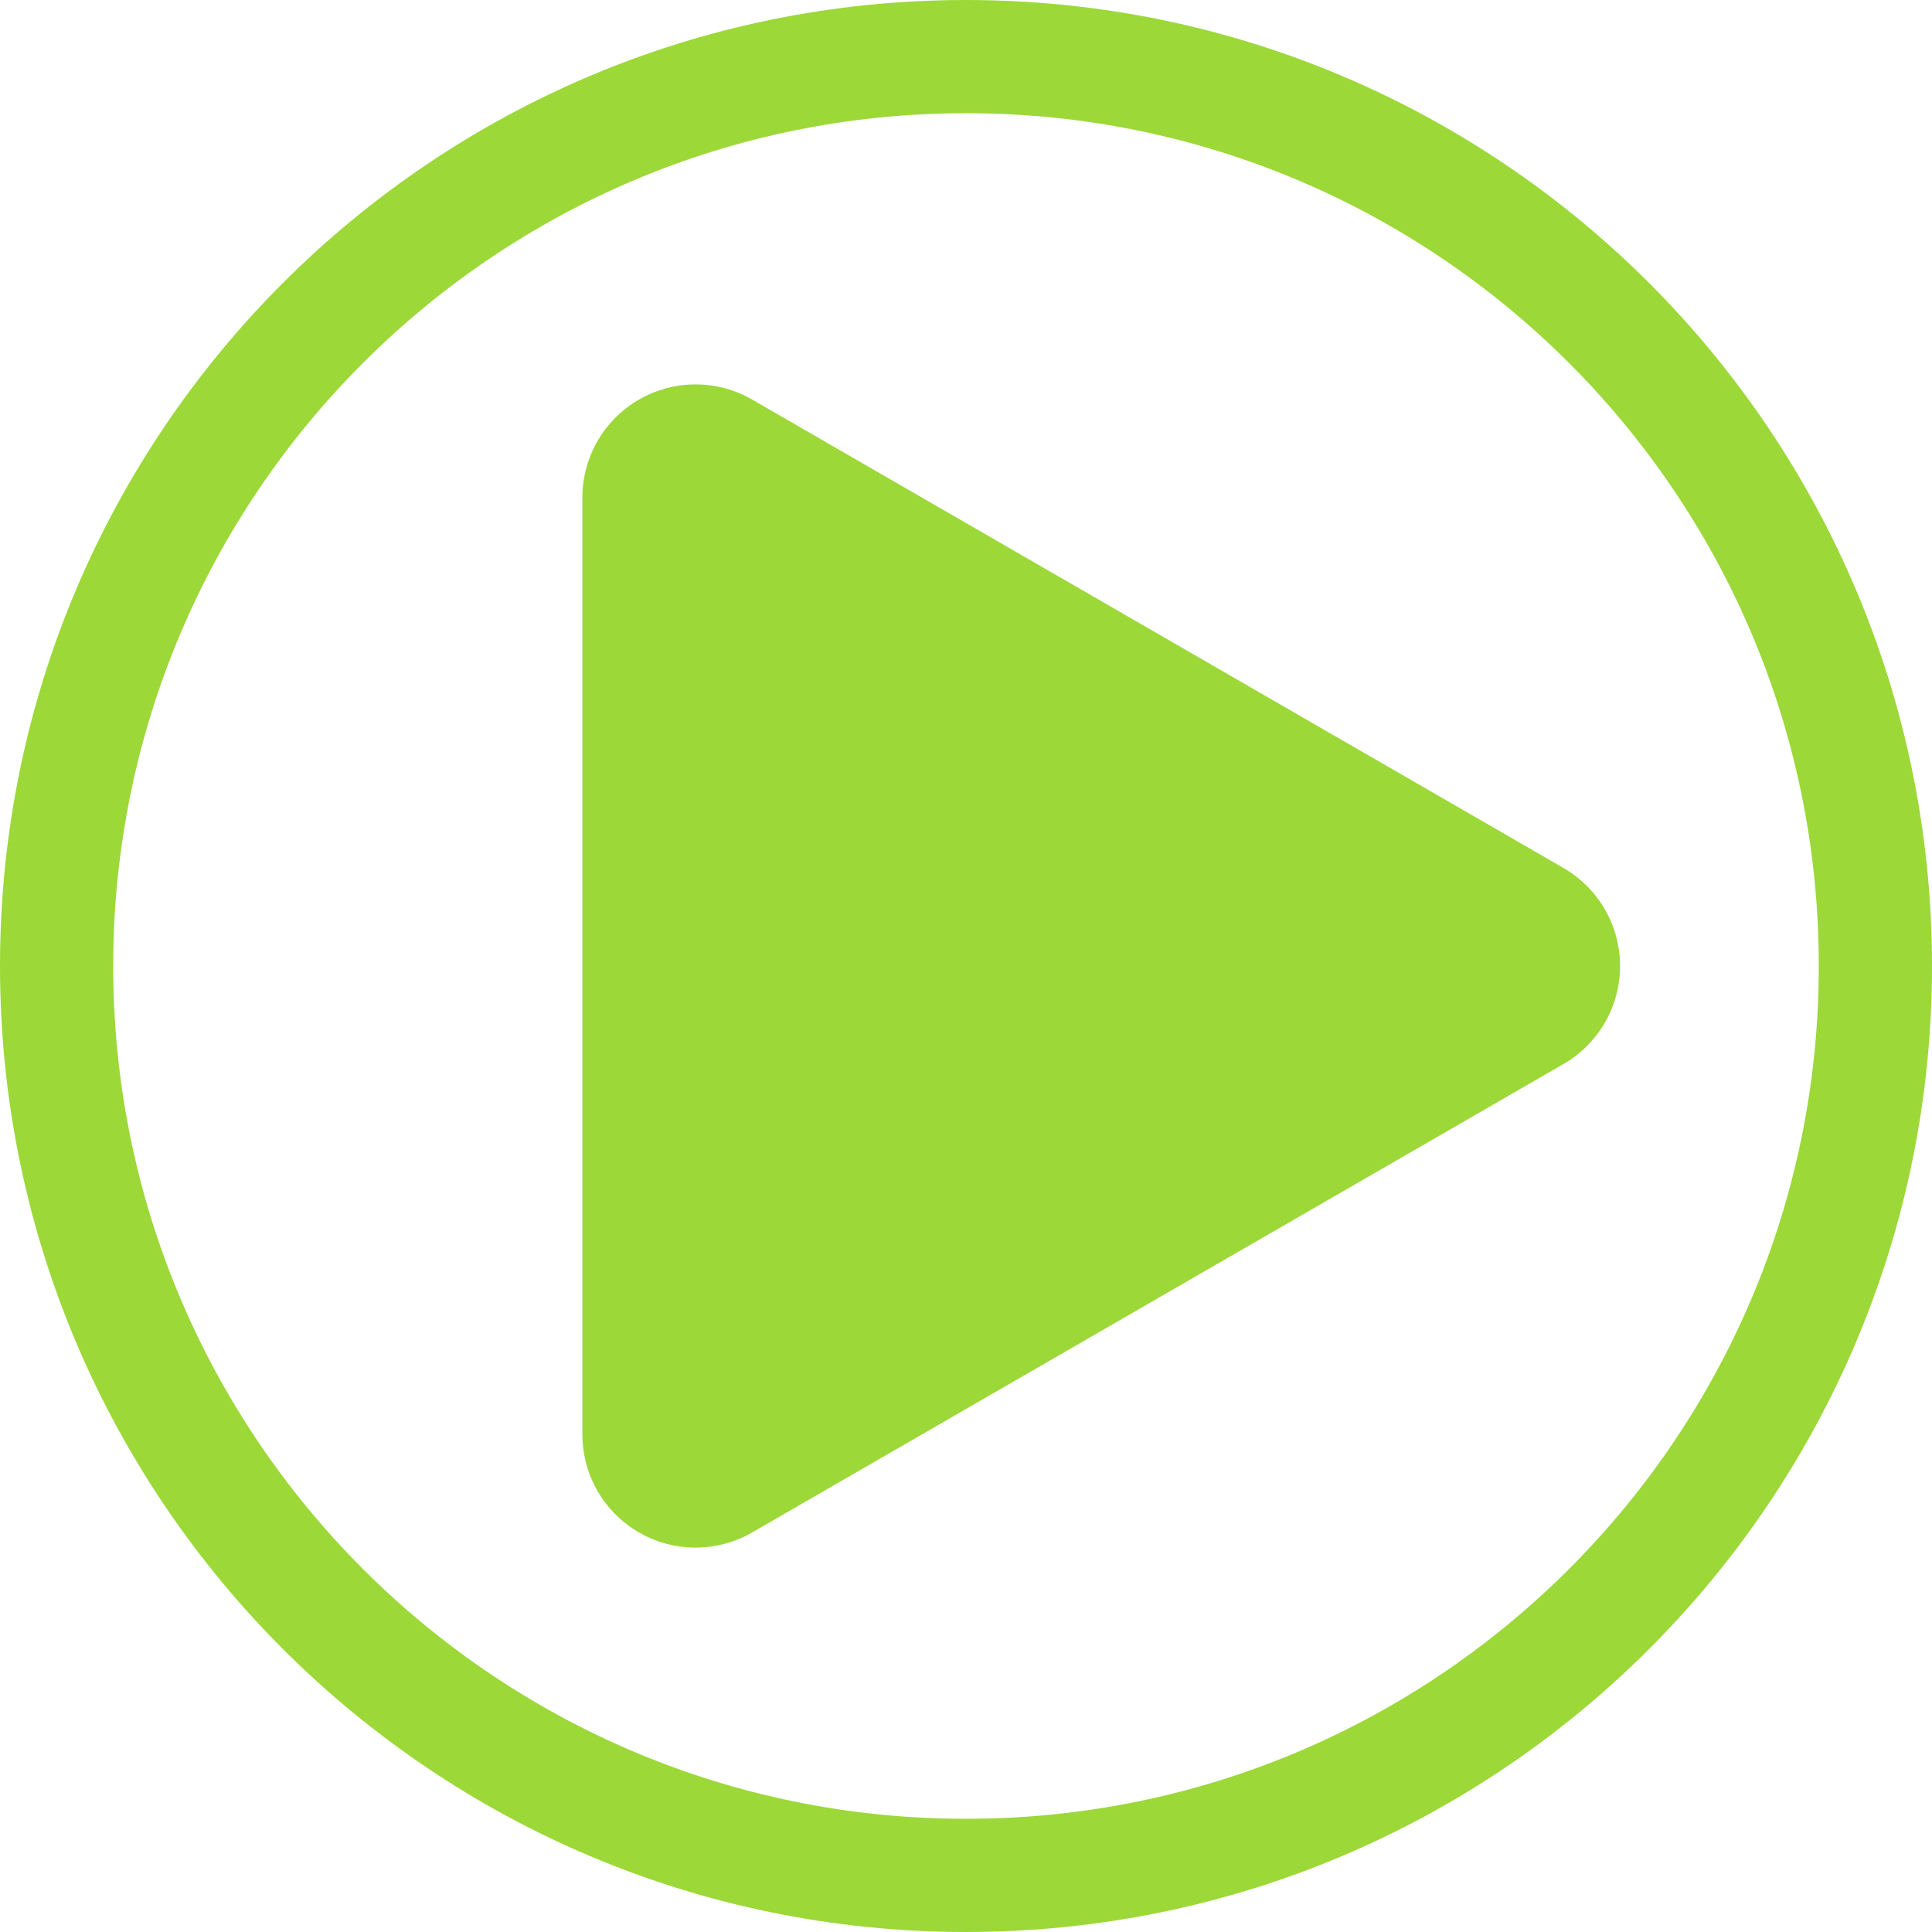
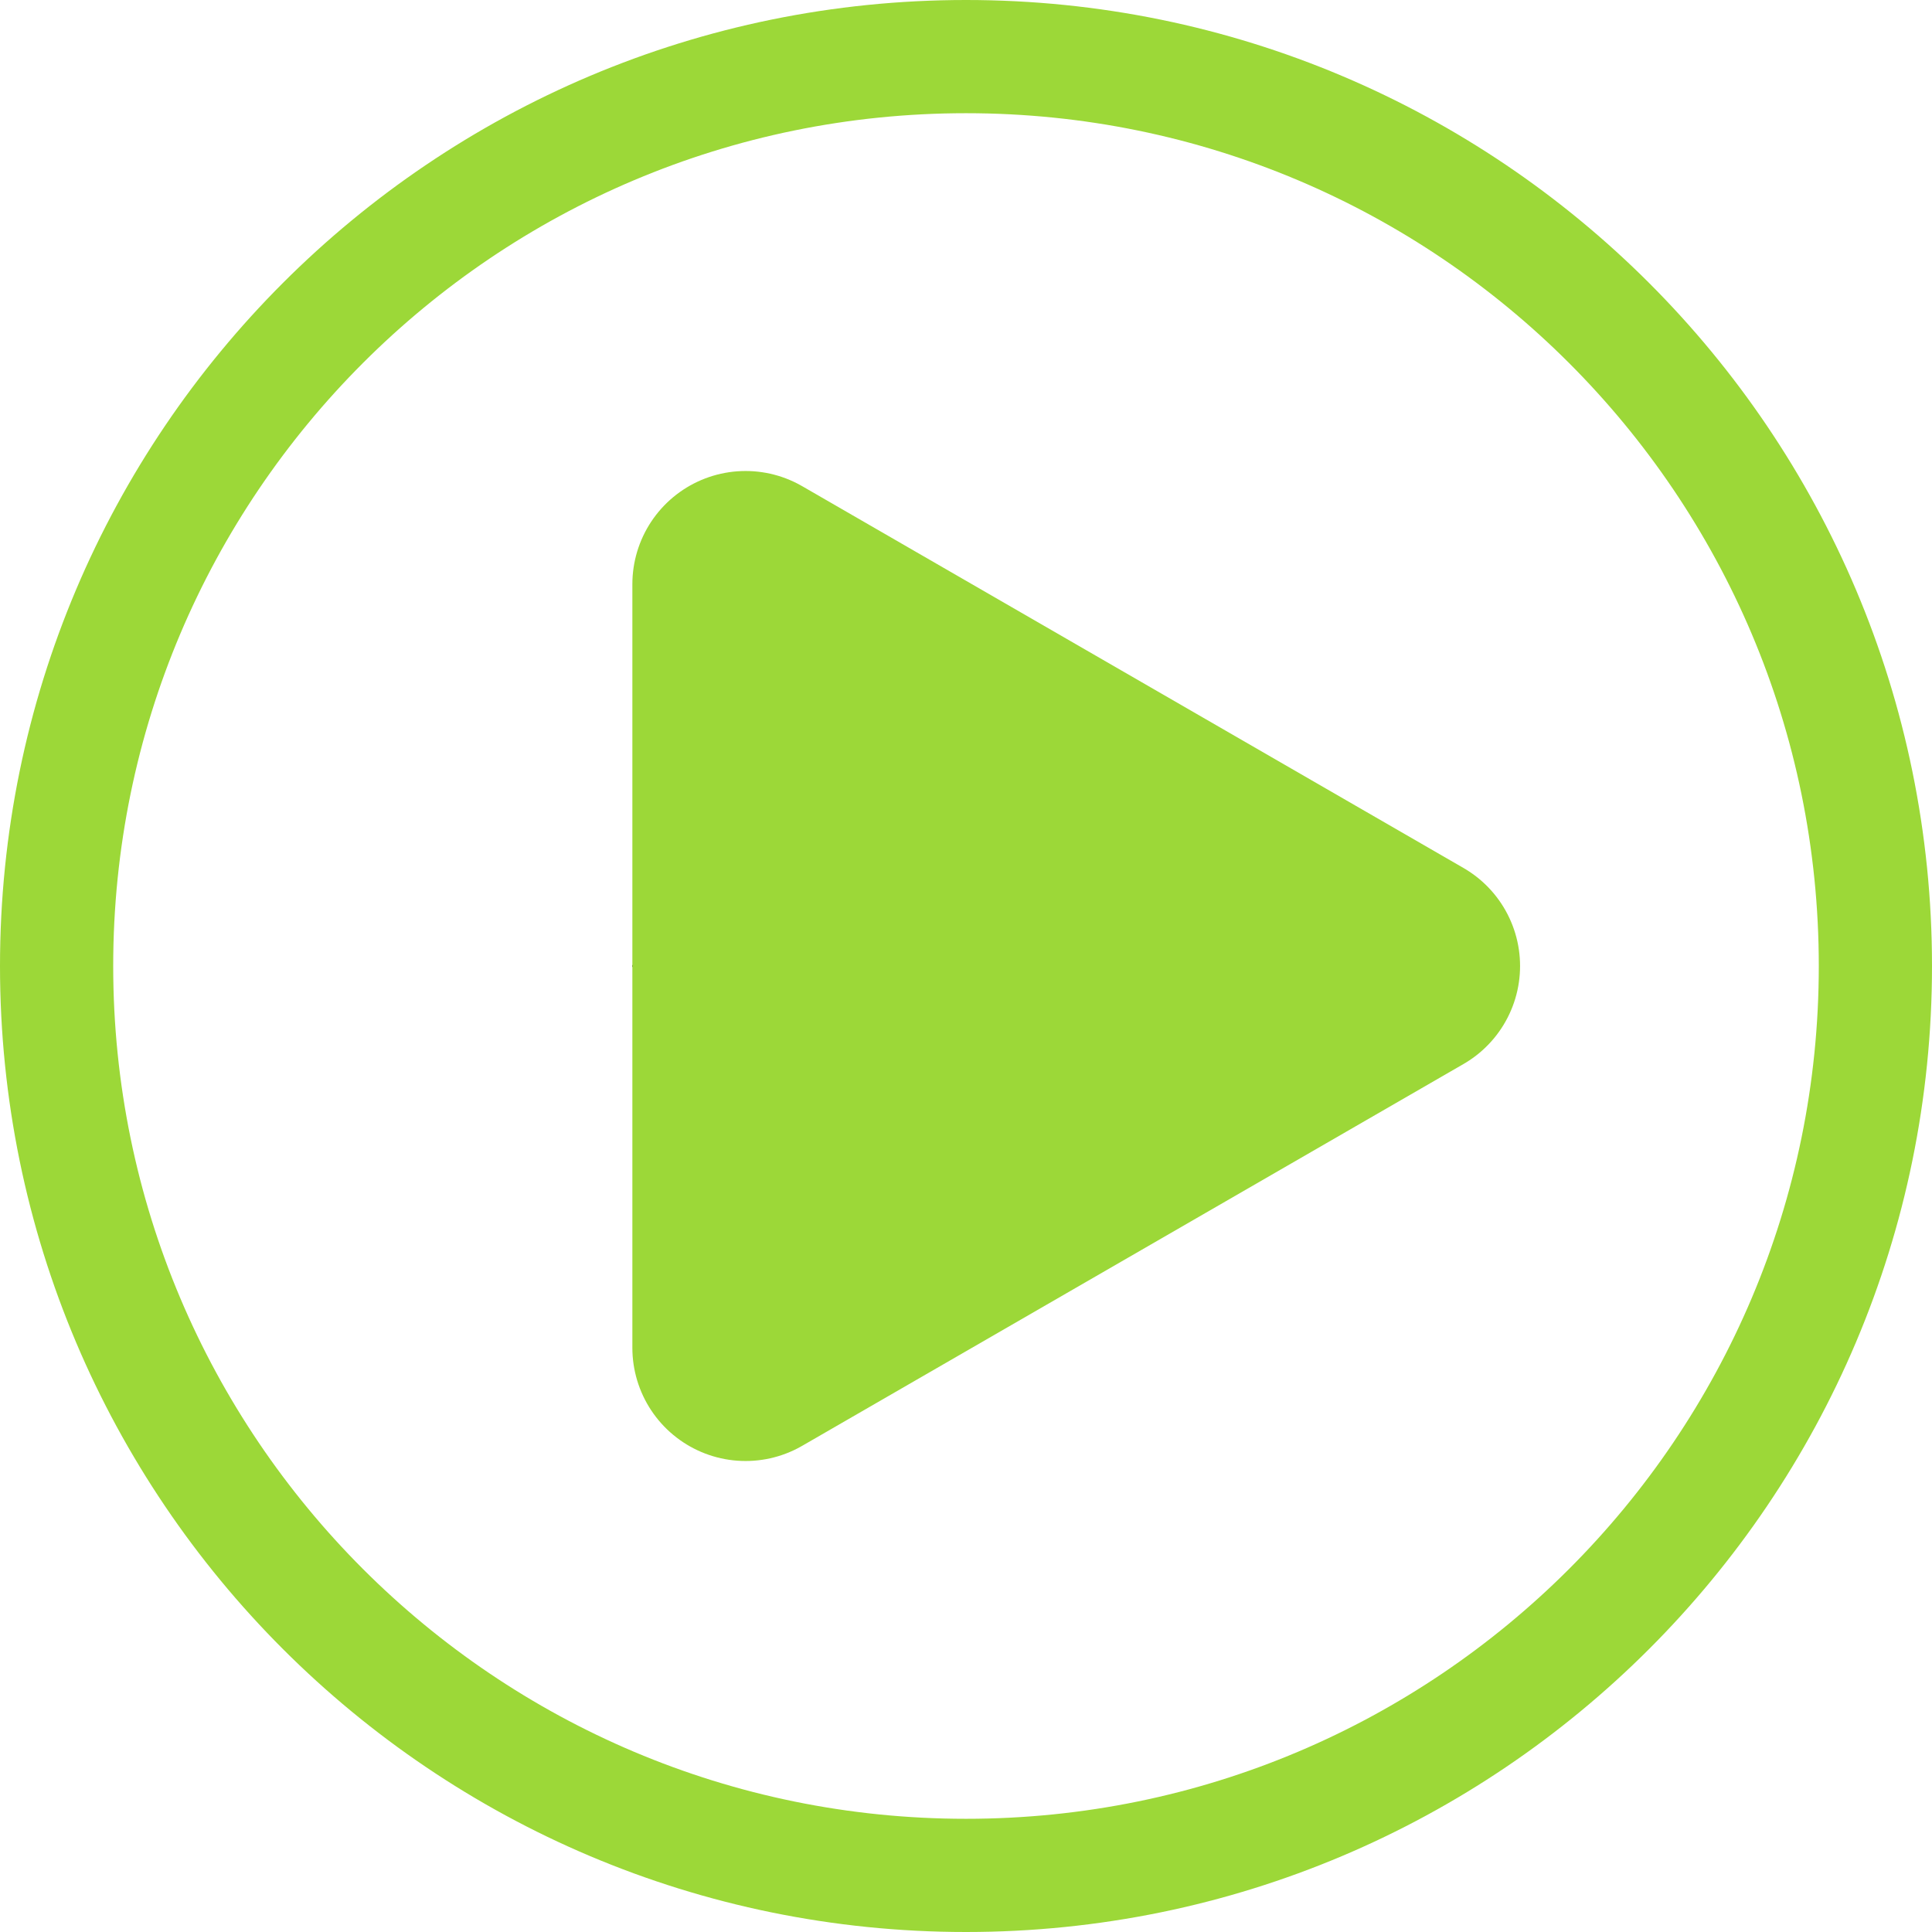
<svg xmlns="http://www.w3.org/2000/svg" id="svg8" version="1.1" viewBox="0 0 1024 1024" height="1024" width="1024">
  <defs id="defs7" />
+   <path style="fill:#9cd838;fill-opacity:1;stroke:#000000;stroke-width:1px;stroke-linecap:butt;stroke-linejoin:miter;stroke-opacity:1" d="M 512,512 H 335.167" id="path855-4" />
  <ellipse style="fill:none;stroke:#9cd838;stroke-width:60;stroke-linecap:square;stroke-miterlimit:4;stroke-dasharray:none;stroke-opacity:1;paint-order:fill markers stroke;stop-color:#000000" id="path854" cx="512" cy="512" rx="482" ry="482" />
-   <path d="M 368.667,263.739 798.667,512 368.667,760.261 Z" id="path14" style="fill:#9cd838;fill-opacity:1;stroke:#9cd838;stroke-width:120;stroke-linecap:round;stroke-linejoin:round;stroke-miterlimit:4;stroke-dasharray:none;stroke-opacity:1;paint-order:fill markers stroke;stop-color:#000000" />
+   <path d="M 395.167,309.639 745.667,512 l -350.5,202.361 z" id="path14-33-9" style="fill:#9cd838;fill-opacity:1;stroke:#9cd838;stroke-width:120;stroke-linecap:round;stroke-linejoin:round;stroke-miterlimit:4;stroke-dasharray:none;stroke-opacity:1;paint-order:fill markers stroke;stop-color:#000000" />
</svg>
